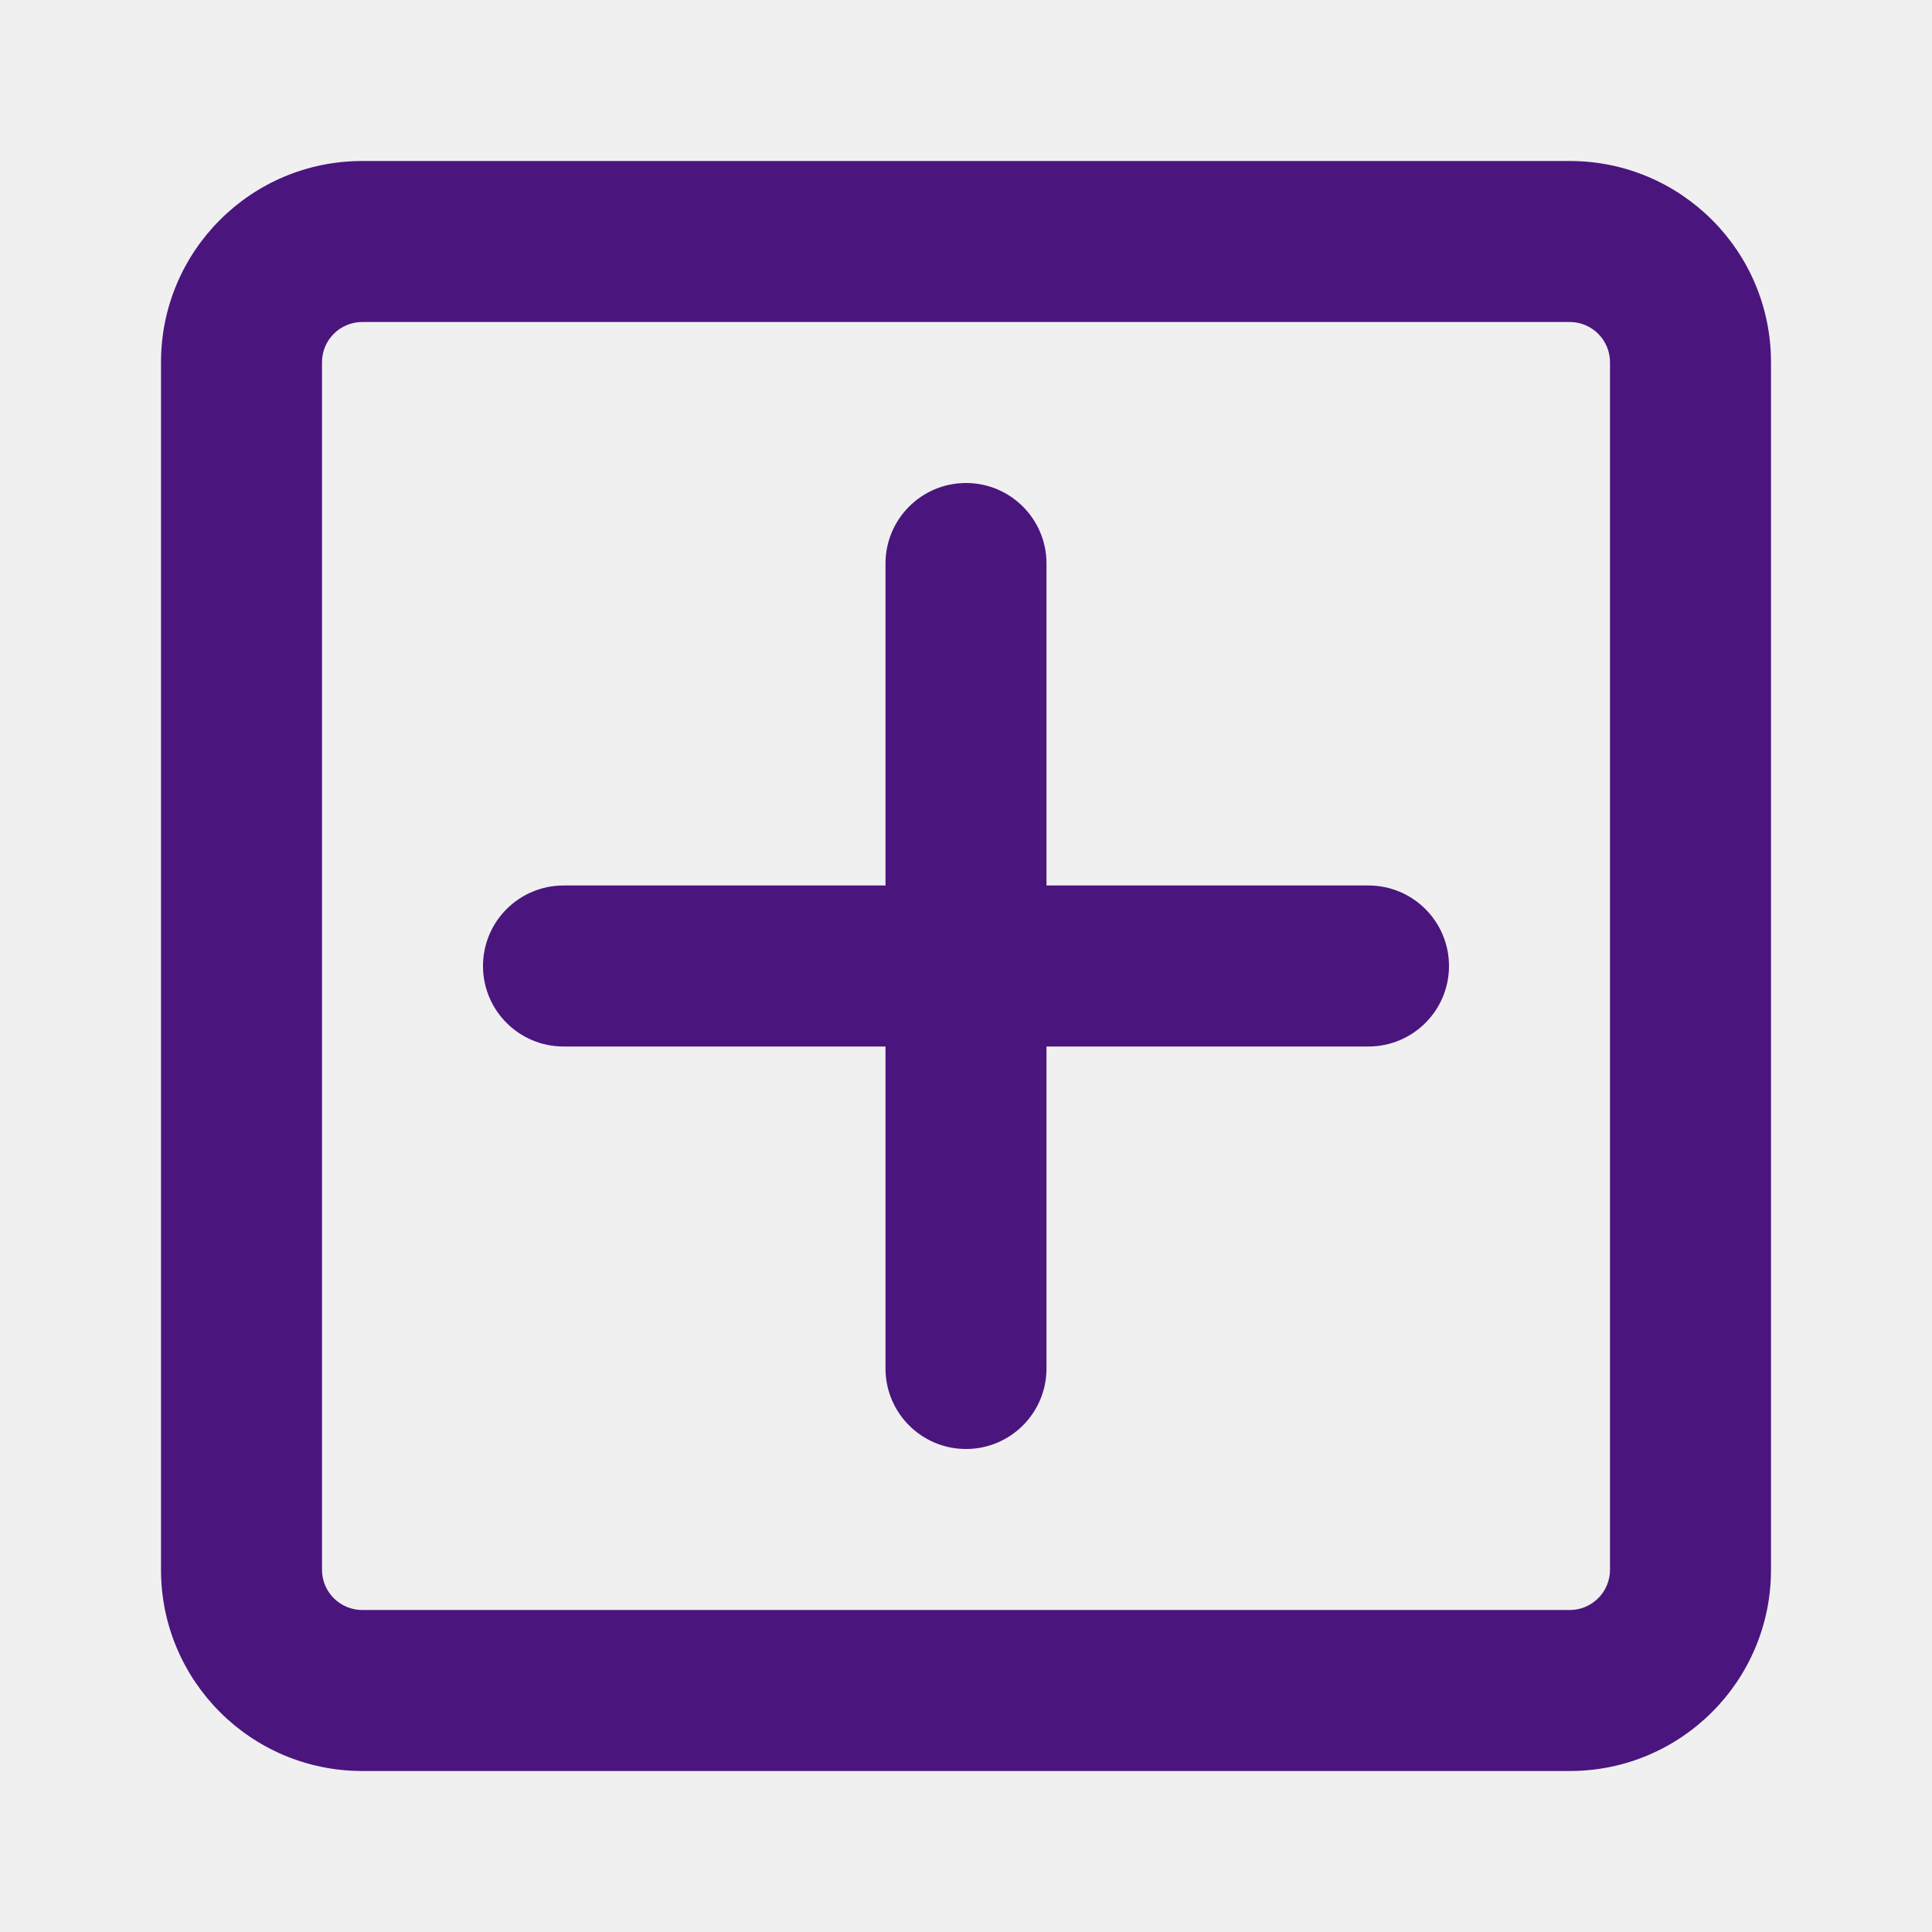
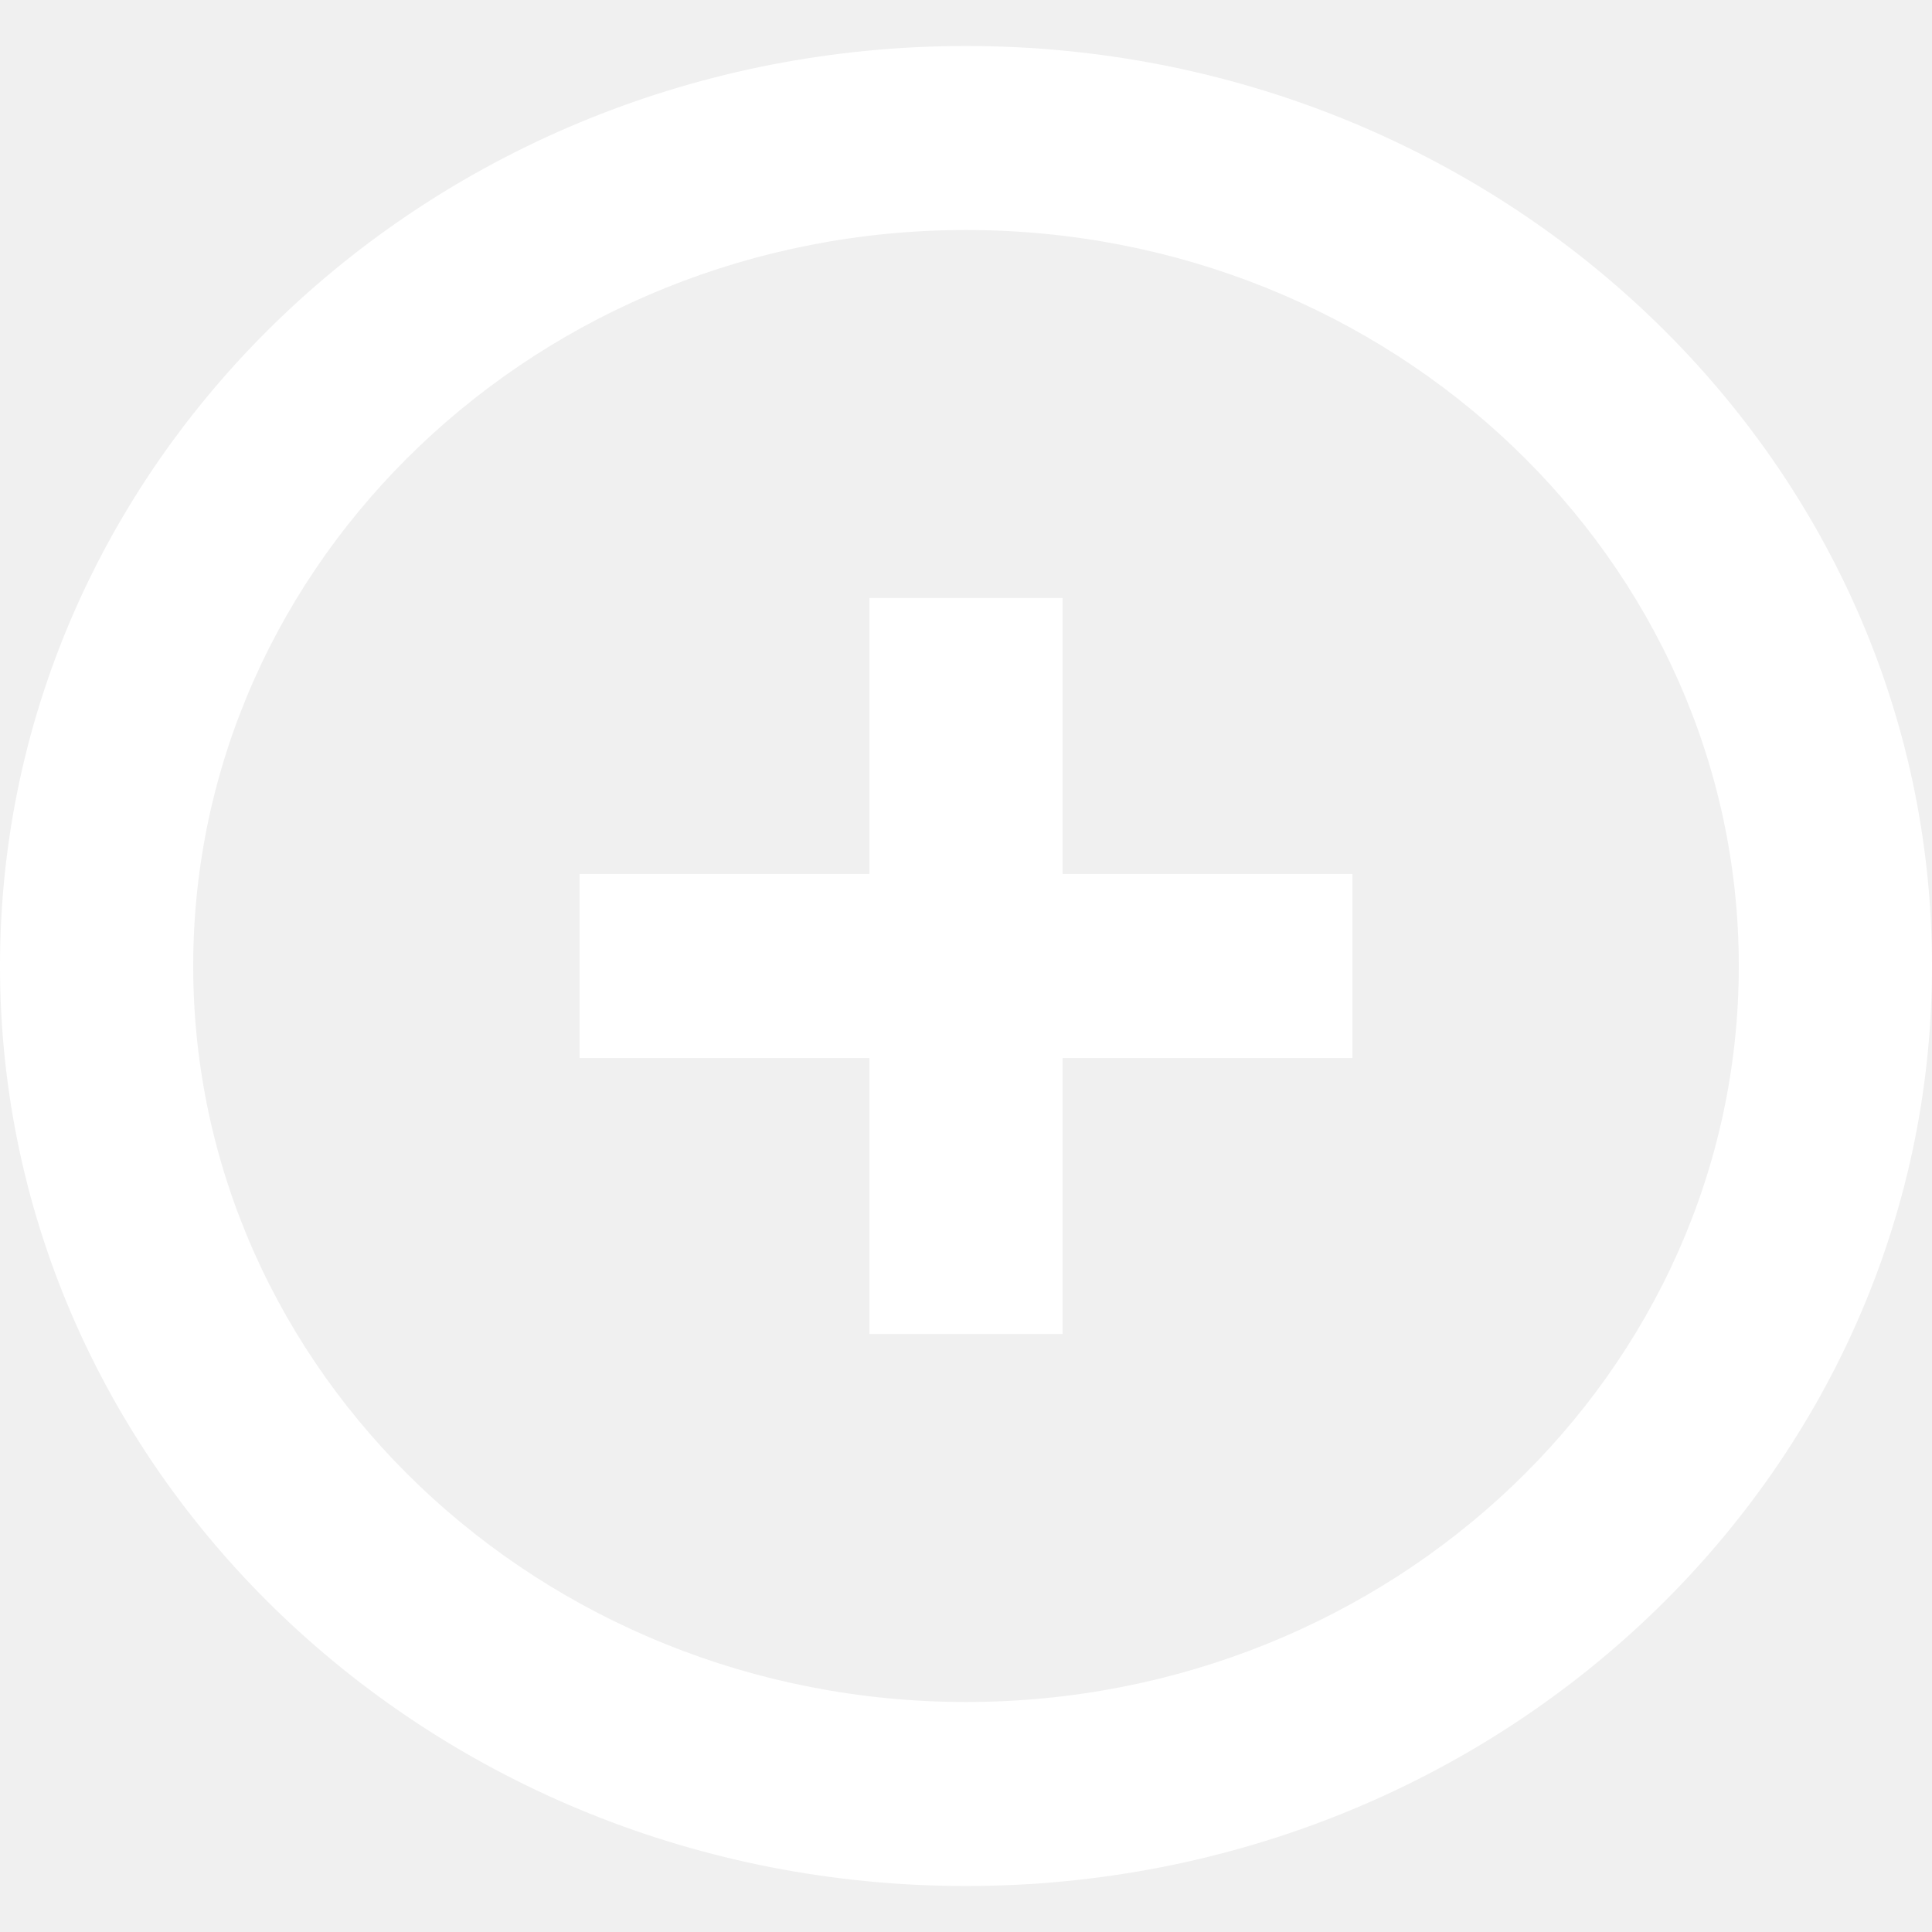
- <svg xmlns="http://www.w3.org/2000/svg" width="800px" height="800px" viewBox="0 0 24 24" fill="none">
+ <svg xmlns="http://www.w3.org/2000/svg" width="800px" height="800px" viewBox="0 -0.5 21 21" version="1.1" fill="#ffffff" stroke="#ffffff">
  <g id="SVGRepo_bgCarrier" stroke-width="0" />
  <g id="SVGRepo_tracerCarrier" stroke-linecap="round" stroke-linejoin="round" />
  <g id="SVGRepo_iconCarrier">
-     <path d="M12 6C12.552 6 13 6.448 13 7V11H17C17.552 11 18 11.448 18 12C18 12.552 17.552 13 17 13H13V17C13 17.552 12.552 18 12 18C11.448 18 11 17.552 11 17V13H7C6.448 13 6 12.552 6 12C6 11.448 6.448 11 7 11H11V7C11 6.448 11.448 6 12 6Z" fill="#4b157e" />
-     <path fill-rule="evenodd" clip-rule="evenodd" d="M2 4.5C2 3.119 3.119 2 4.5 2H19.5C20.881 2 22 3.119 22 4.5V19.5C22 20.881 20.881 22 19.5 22H4.5C3.119 22 2 20.881 2 19.5V4.5ZM4.5 4C4.224 4 4 4.224 4 4.5V19.5C4 19.776 4.224 20 4.5 20H19.5C19.776 20 20 19.776 20 19.5V4.5C20 4.224 19.776 4 19.5 4H4.5Z" fill="#4b157e" />
+     <defs> </defs>
+     <g id="Page-1" stroke="none" stroke-width="1" fill="none" fill-rule="evenodd">
+       <g id="Dribbble-Light-Preview" transform="translate(-419, -520)" fill="#ffffff">
+         <g id="icons" transform="translate(56, 160)">
+           <path d="M374.55,369 L377.7,369 L377.7,371 L374.55,371 L374.55,374 L372.45,374 L372.45,371 L369.3,371 L369.3,369 L372.45,369 L372.45,366 L374.55,366 L374.55,369 Z M373.5,378 C368.868,378 365.1,374.411 365.1,370 C365.1,365.589 368.868,362 373.5,362 C378.132,362 381.9,365.589 381.9,370 C381.9,374.411 378.132,378 373.5,378 L373.5,378 Z M373.5,360 C367.701,360 363,364.477 363,370 C363,375.523 367.701,380 373.5,380 C379.299,380 384,375.523 384,370 C384,364.477 379.299,360 373.5,360 L373.5,360 Z" id="plus_circle-[#ffffff]"> </path>
+         </g>
+       </g>
+     </g>
  </g>
</svg>
